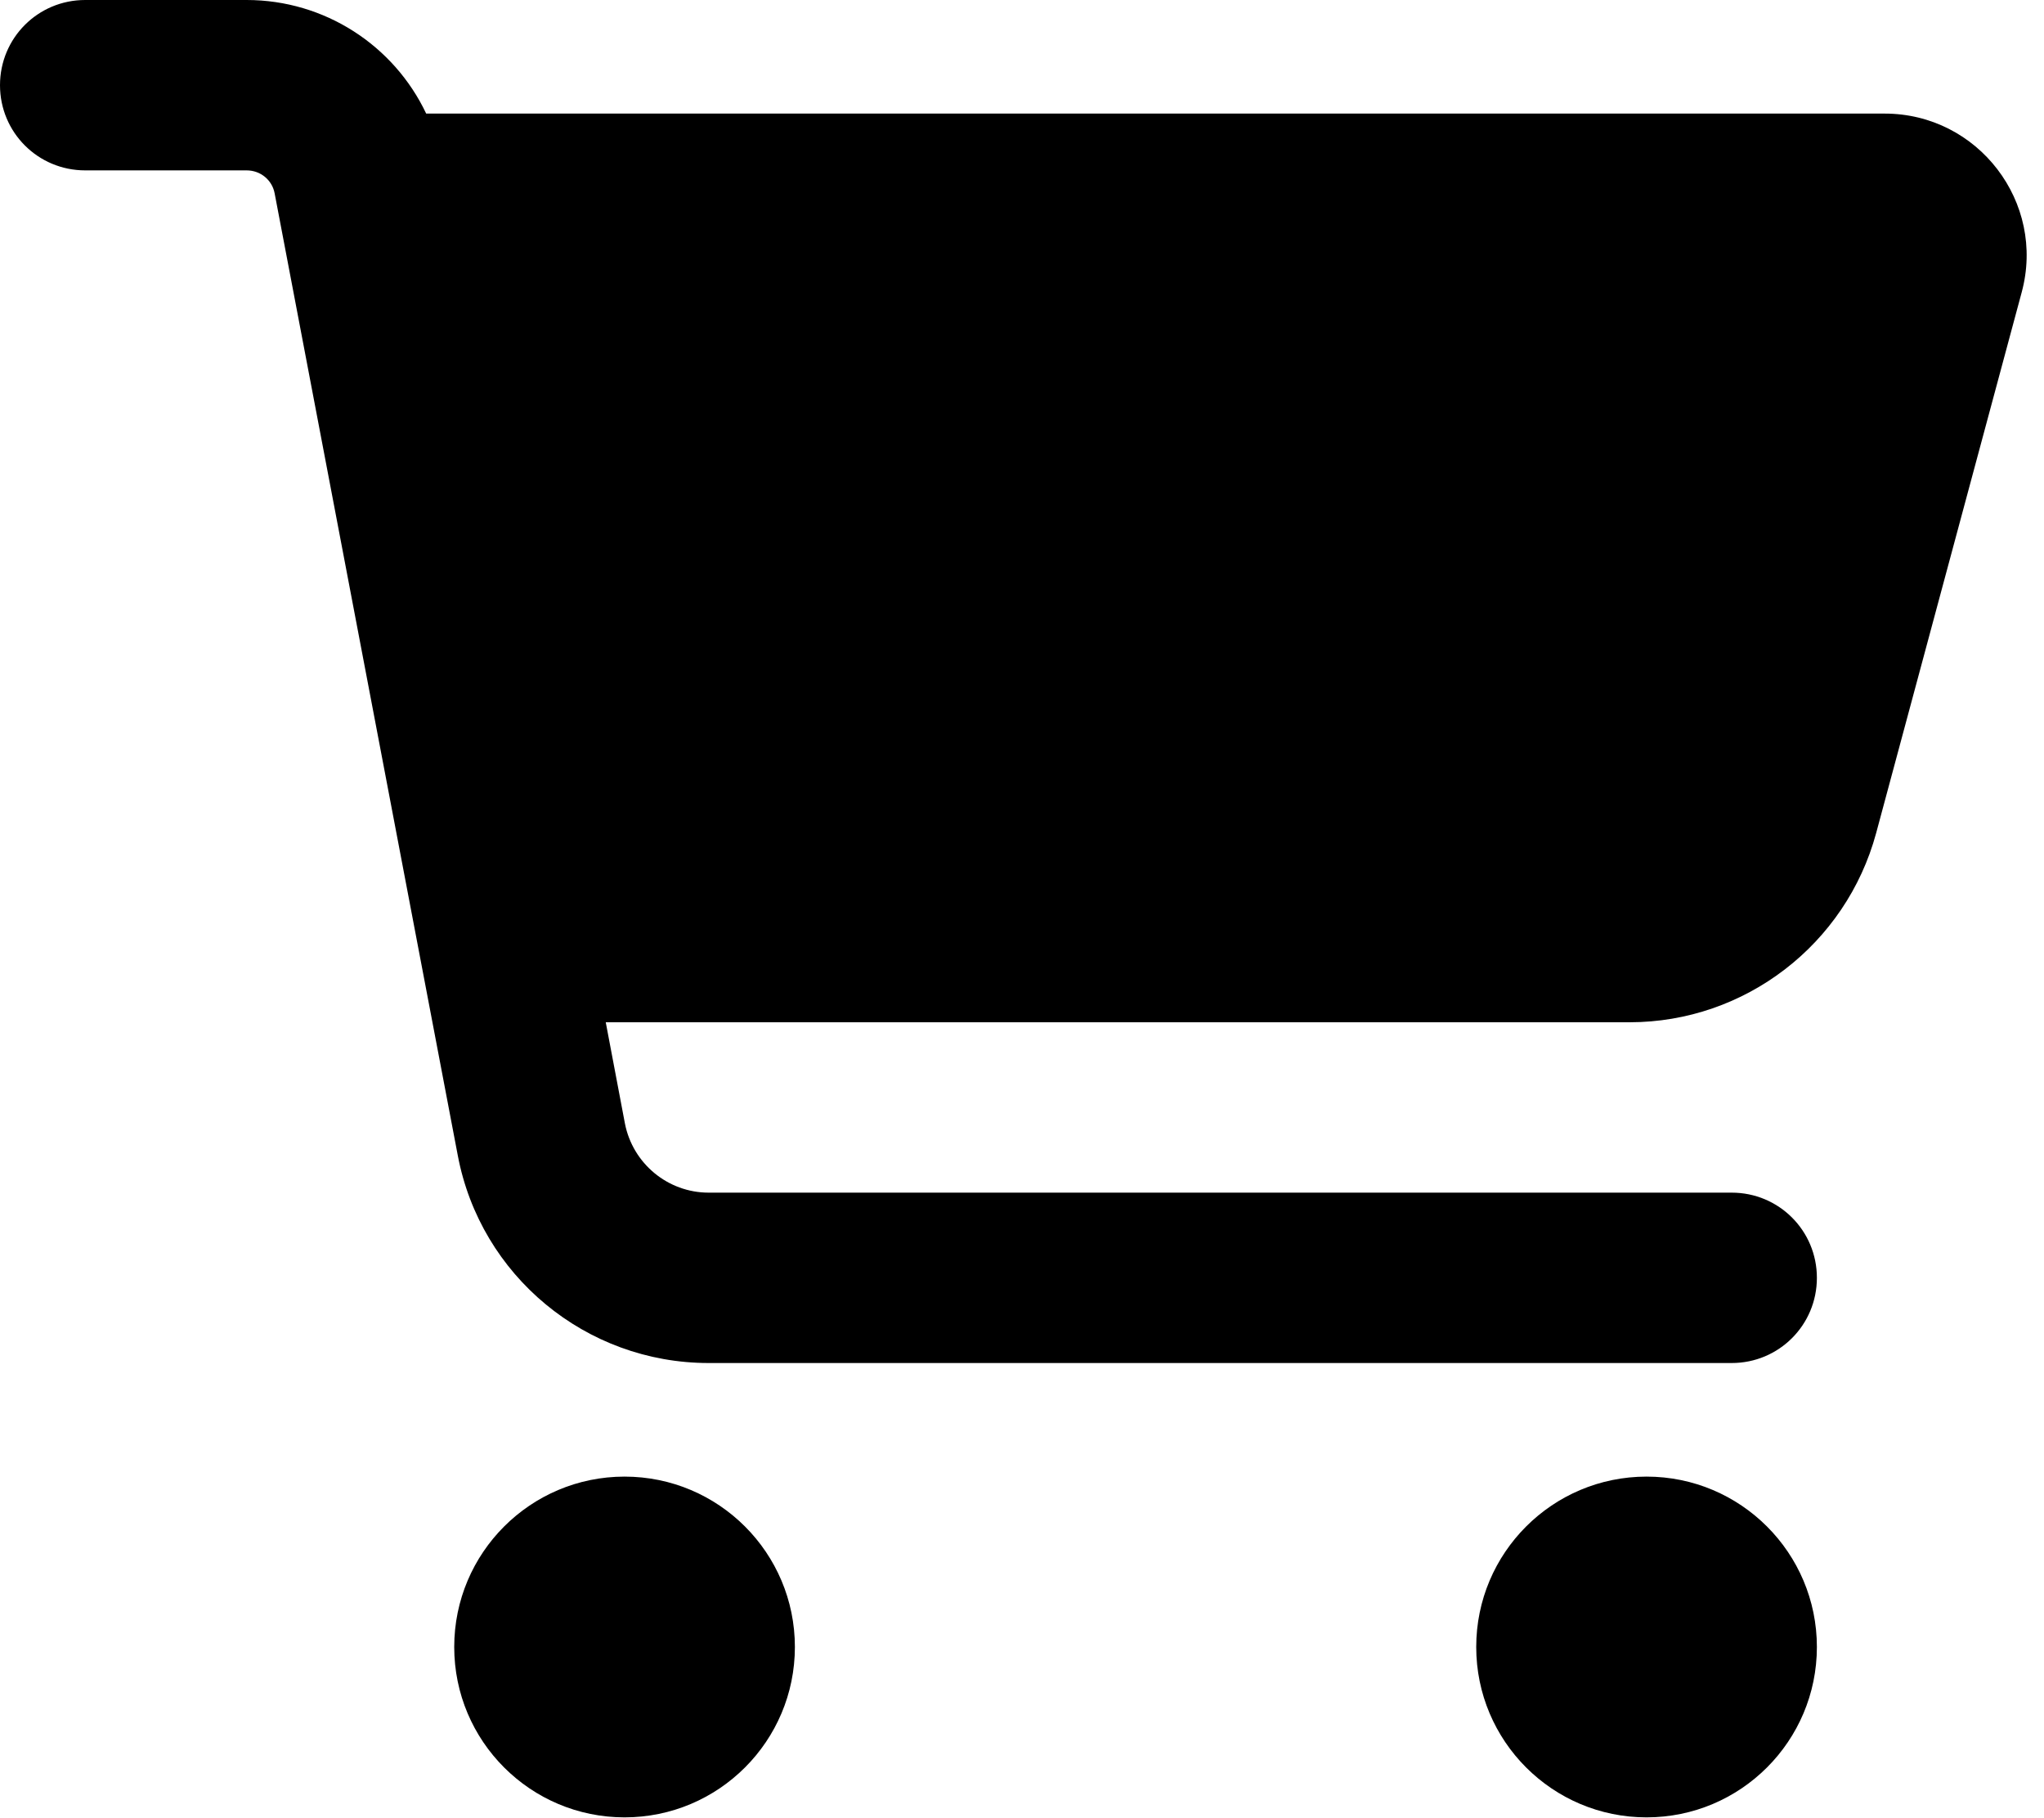
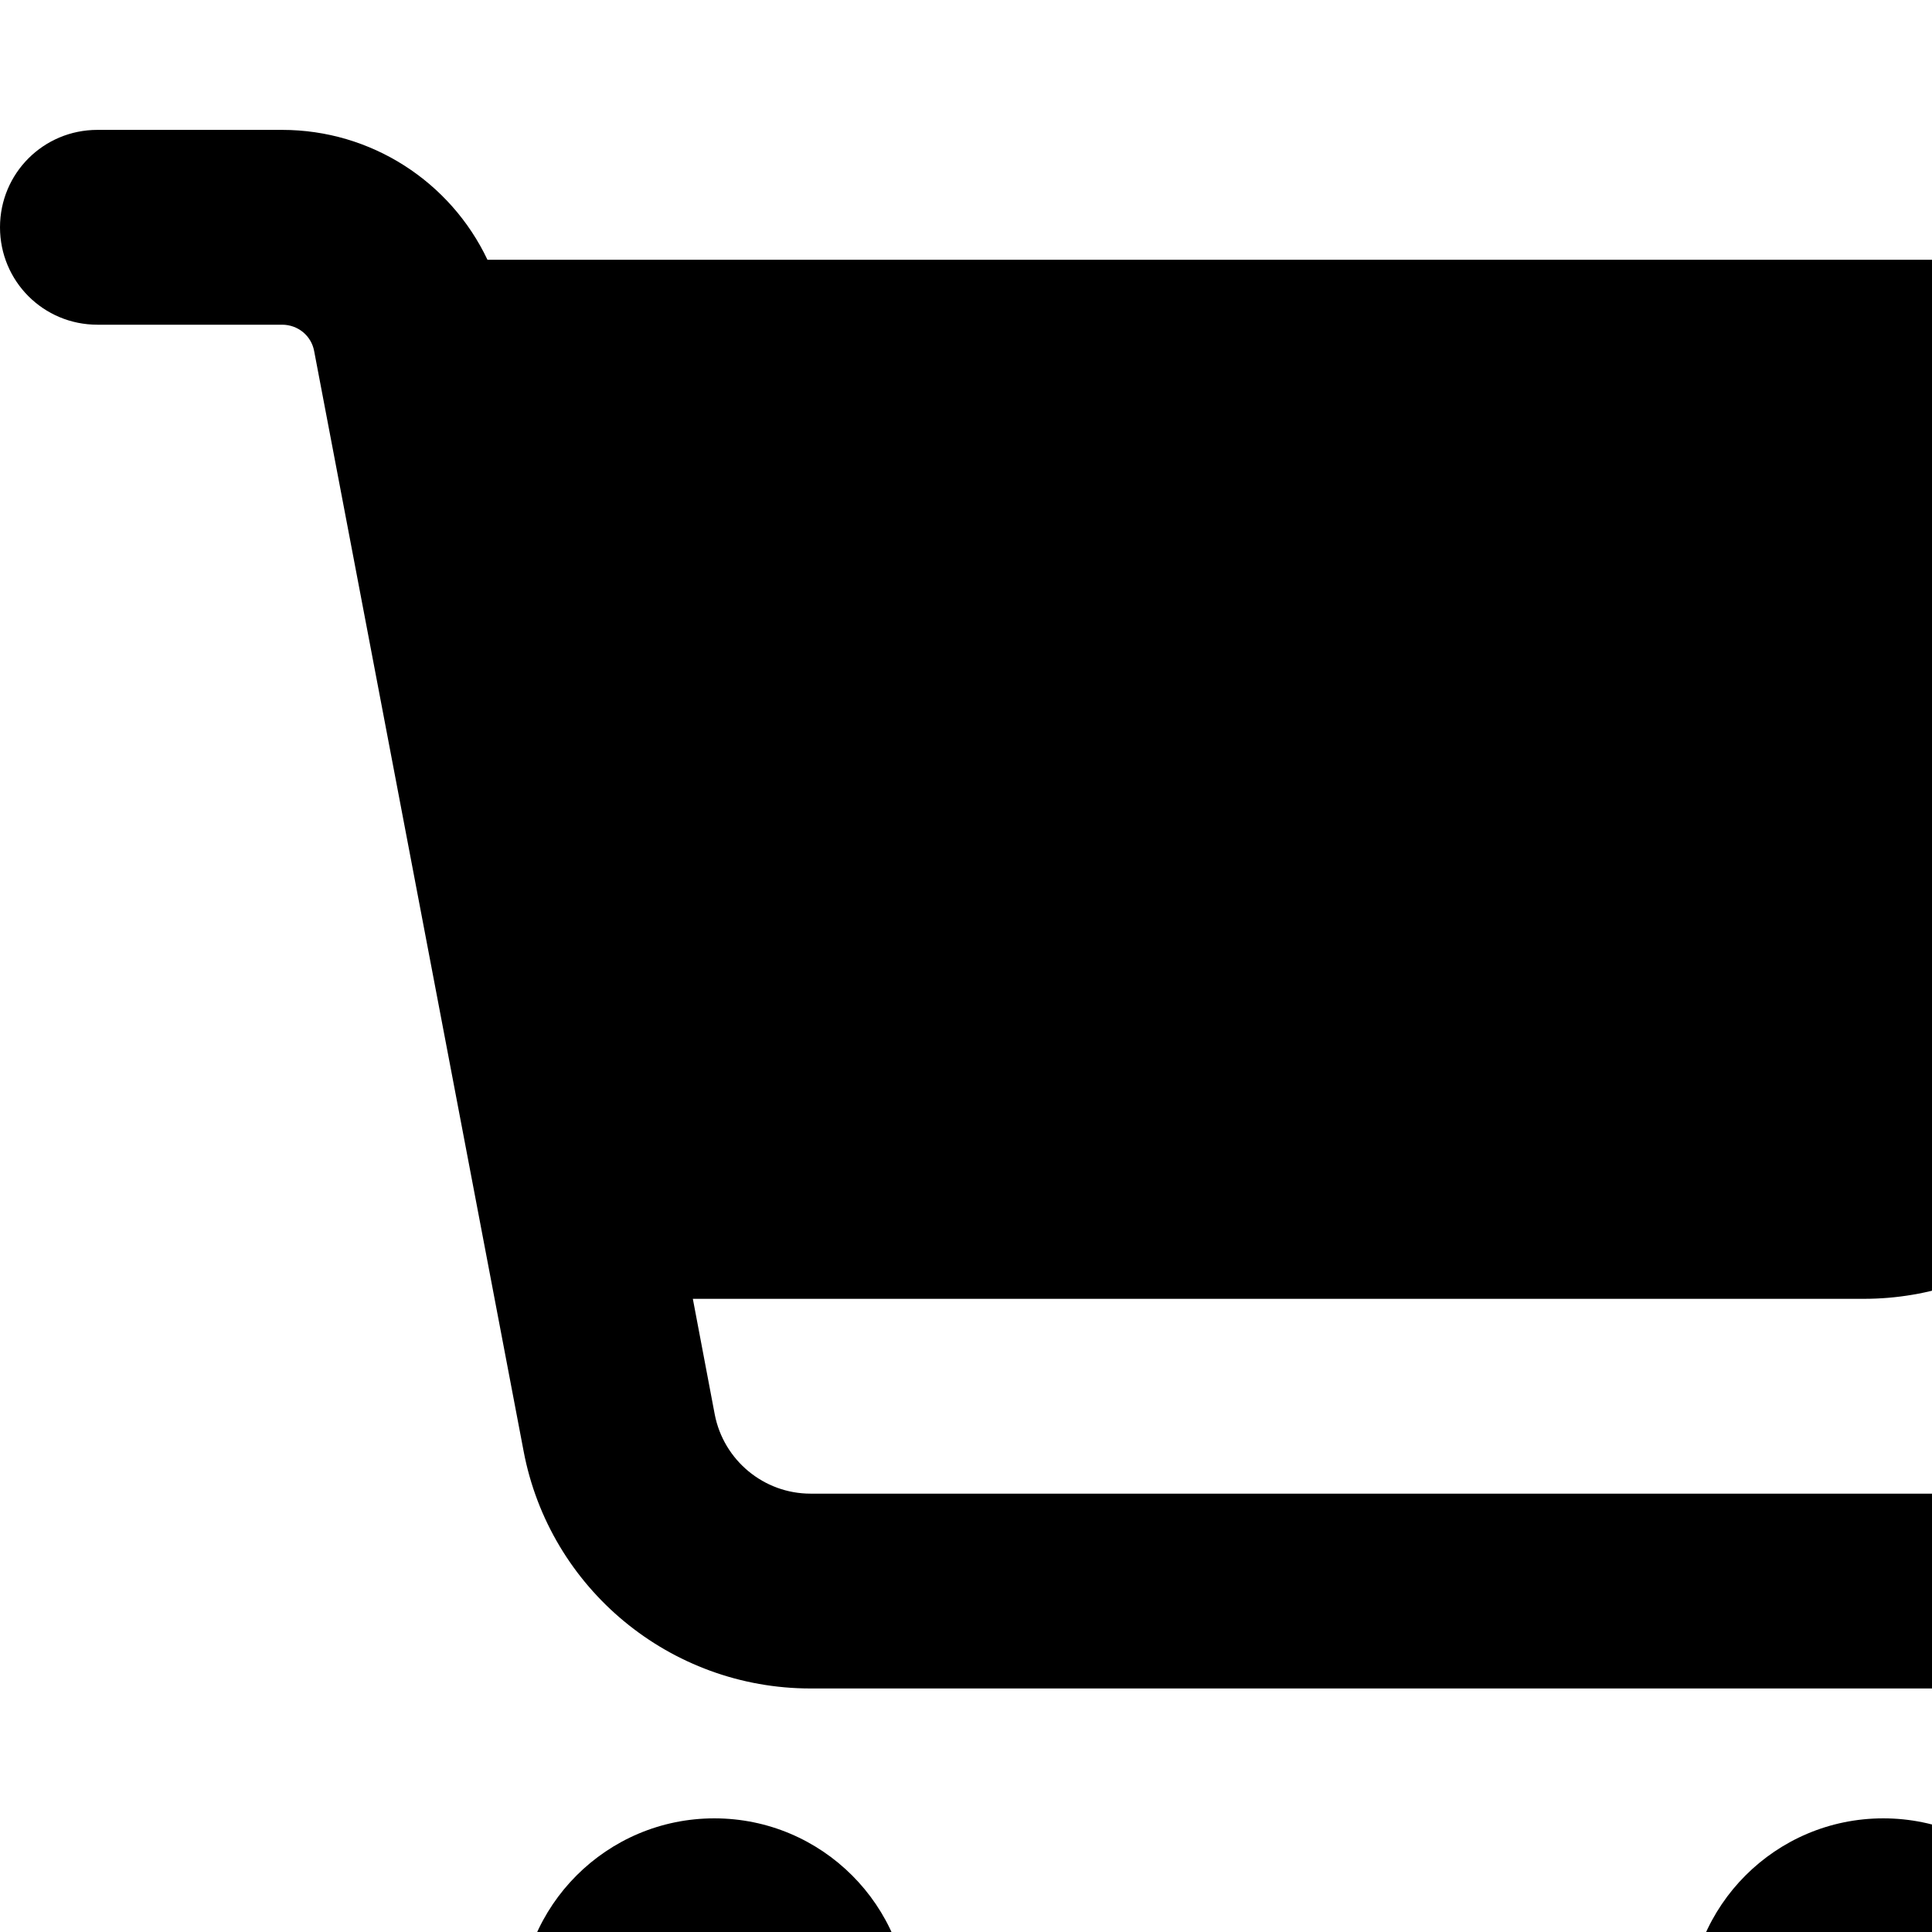
- <svg xmlns="http://www.w3.org/2000/svg" viewBox="0 0 576 512">
+ <svg xmlns="http://www.w3.org/2000/svg" viewBox="0 0 476 412" width="50" height="50">
  <path d="M0 24C0 10.7 10.7 0 24 0L69.5 0c22 0 41.5 12.8 50.6 32l411 0c26.3 0 45.5 25 38.6 50.4l-41 152.3c-8.5 31.4-37 53.3-69.5 53.3l-288.5 0 5.4 28.5c2.2 11.3 12.1 19.5 23.6 19.5L488 336c13.3 0 24 10.7 24 24s-10.7 24-24 24l-288.3 0c-34.6 0-64.3-24.6-70.7-58.5L77.4 54.5c-.7-3.8-4-6.5-7.9-6.5L24 48C10.7 48 0 37.3 0 24zM128 464a48 48 0 1 1 96 0 48 48 0 1 1 -96 0zm336-48a48 48 0 1 1 0 96 48 48 0 1 1 0-96z" />
</svg>
